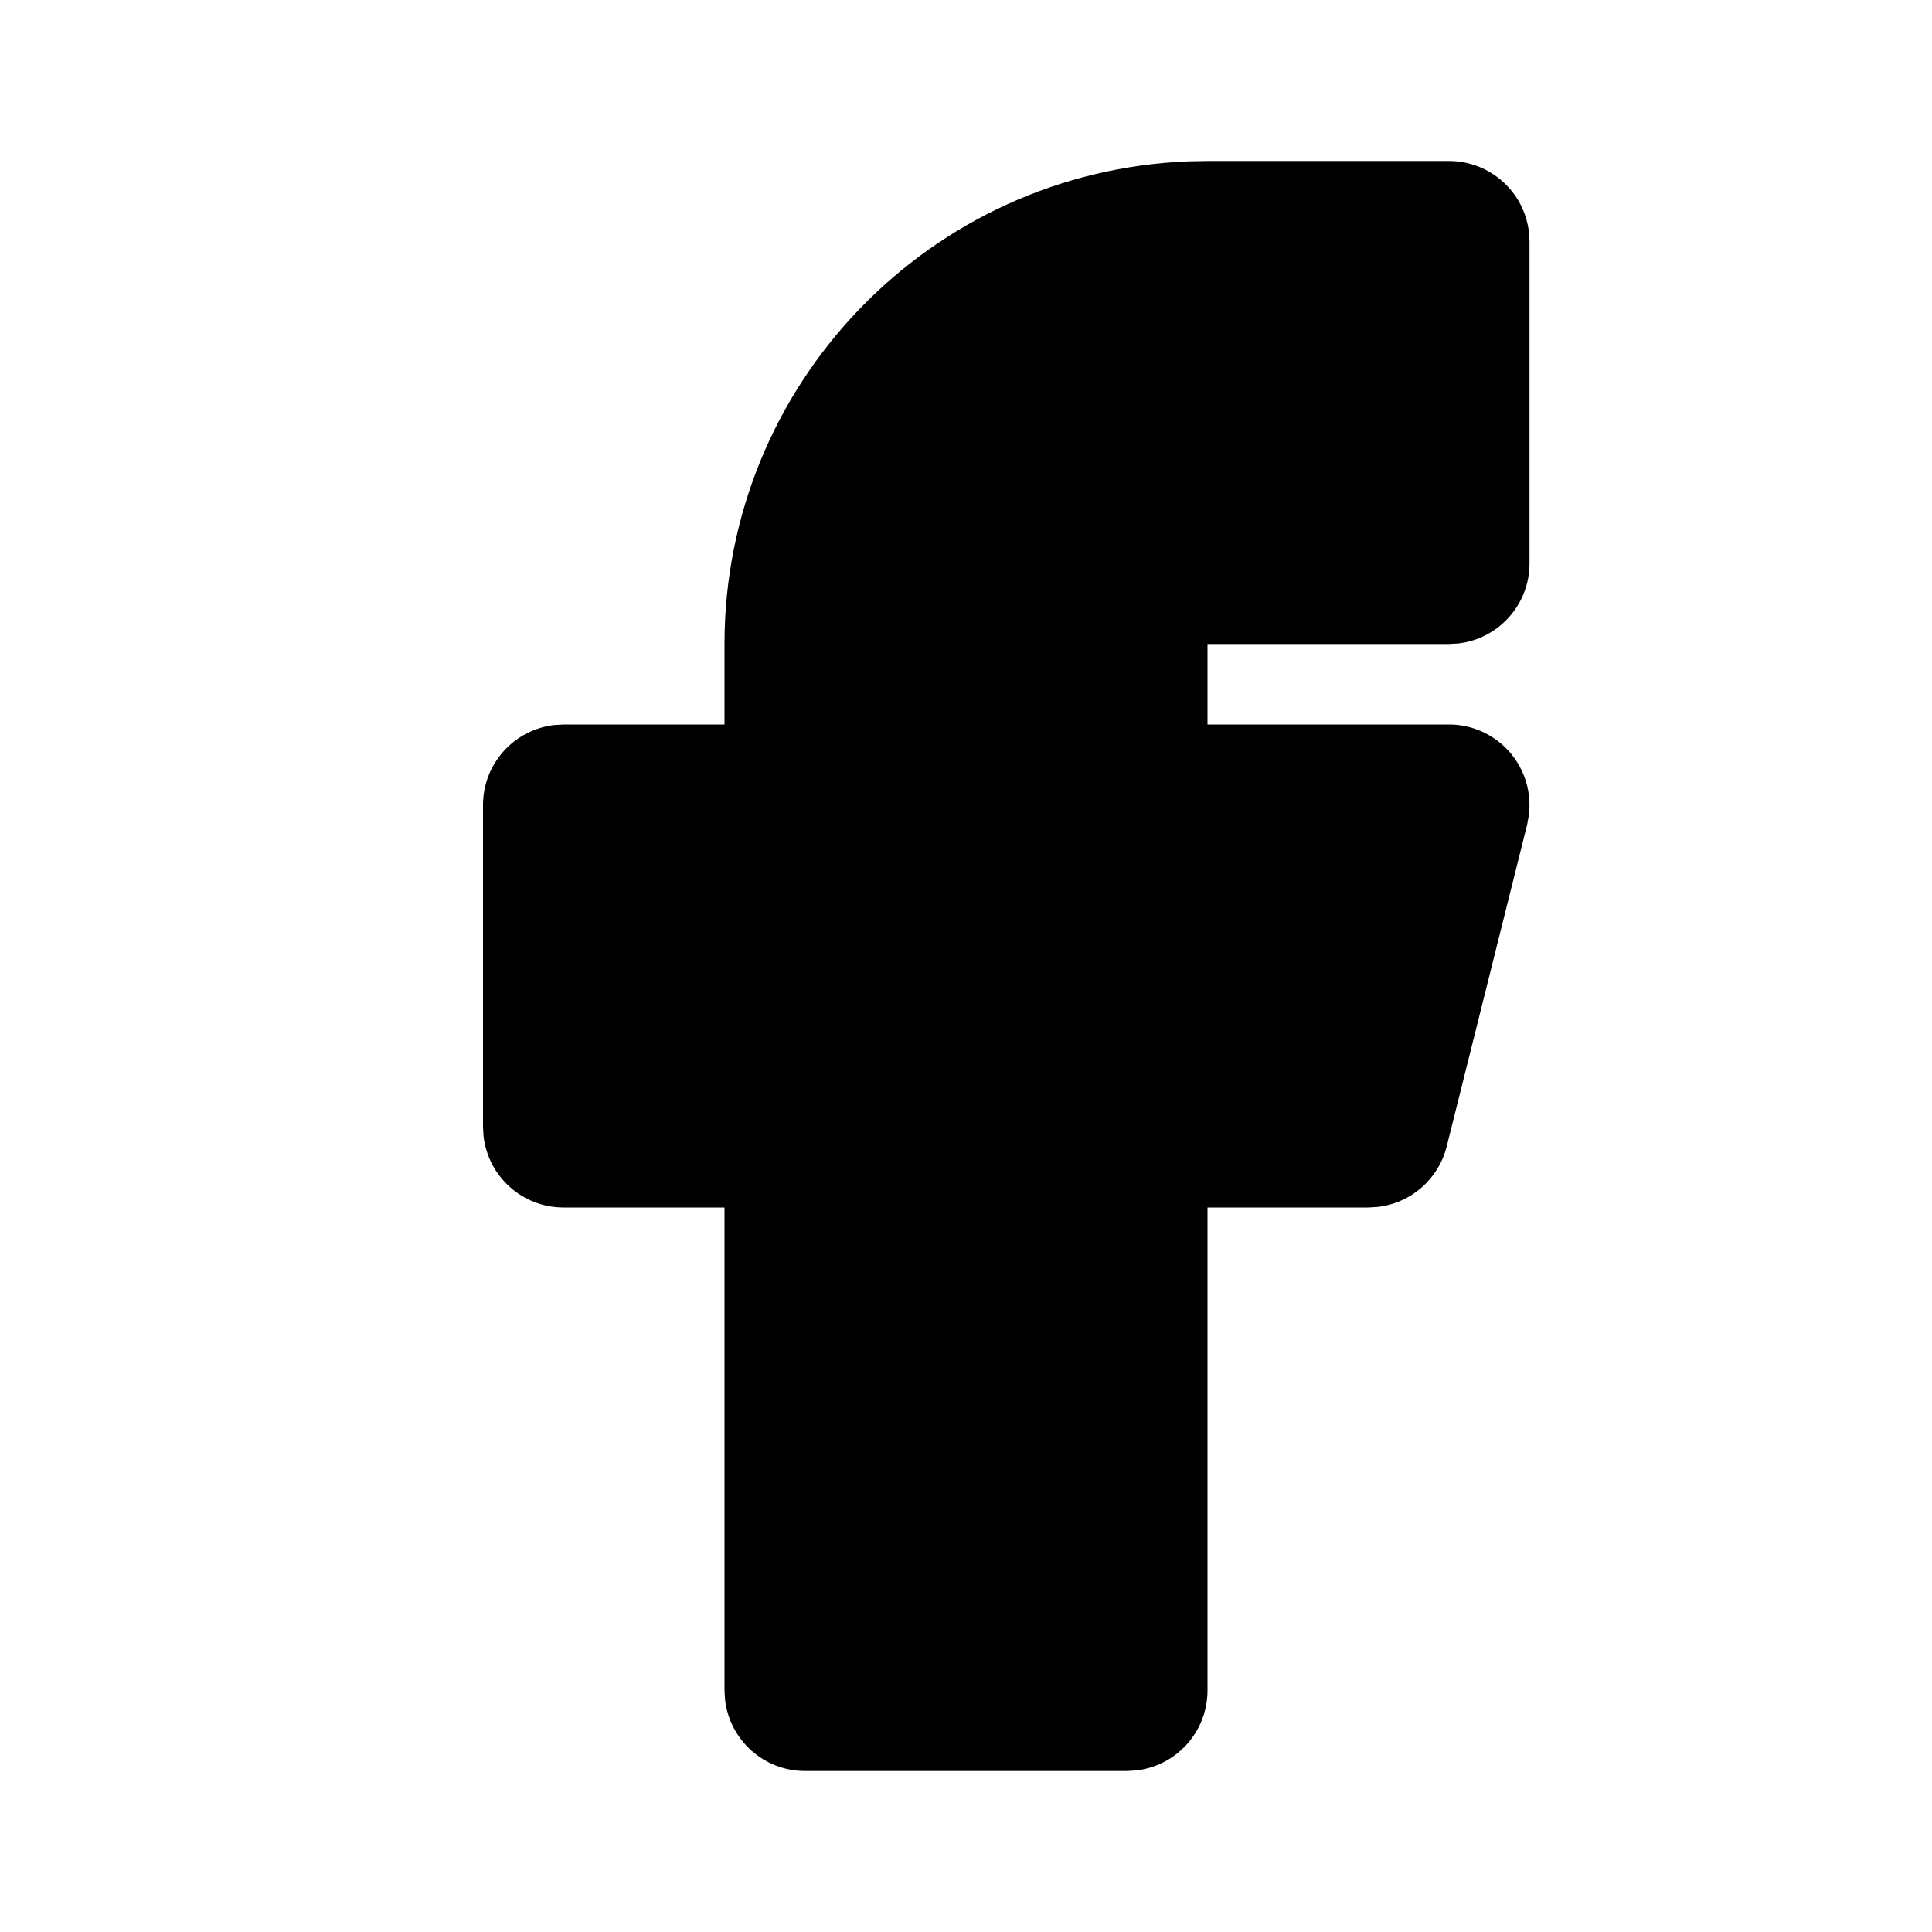
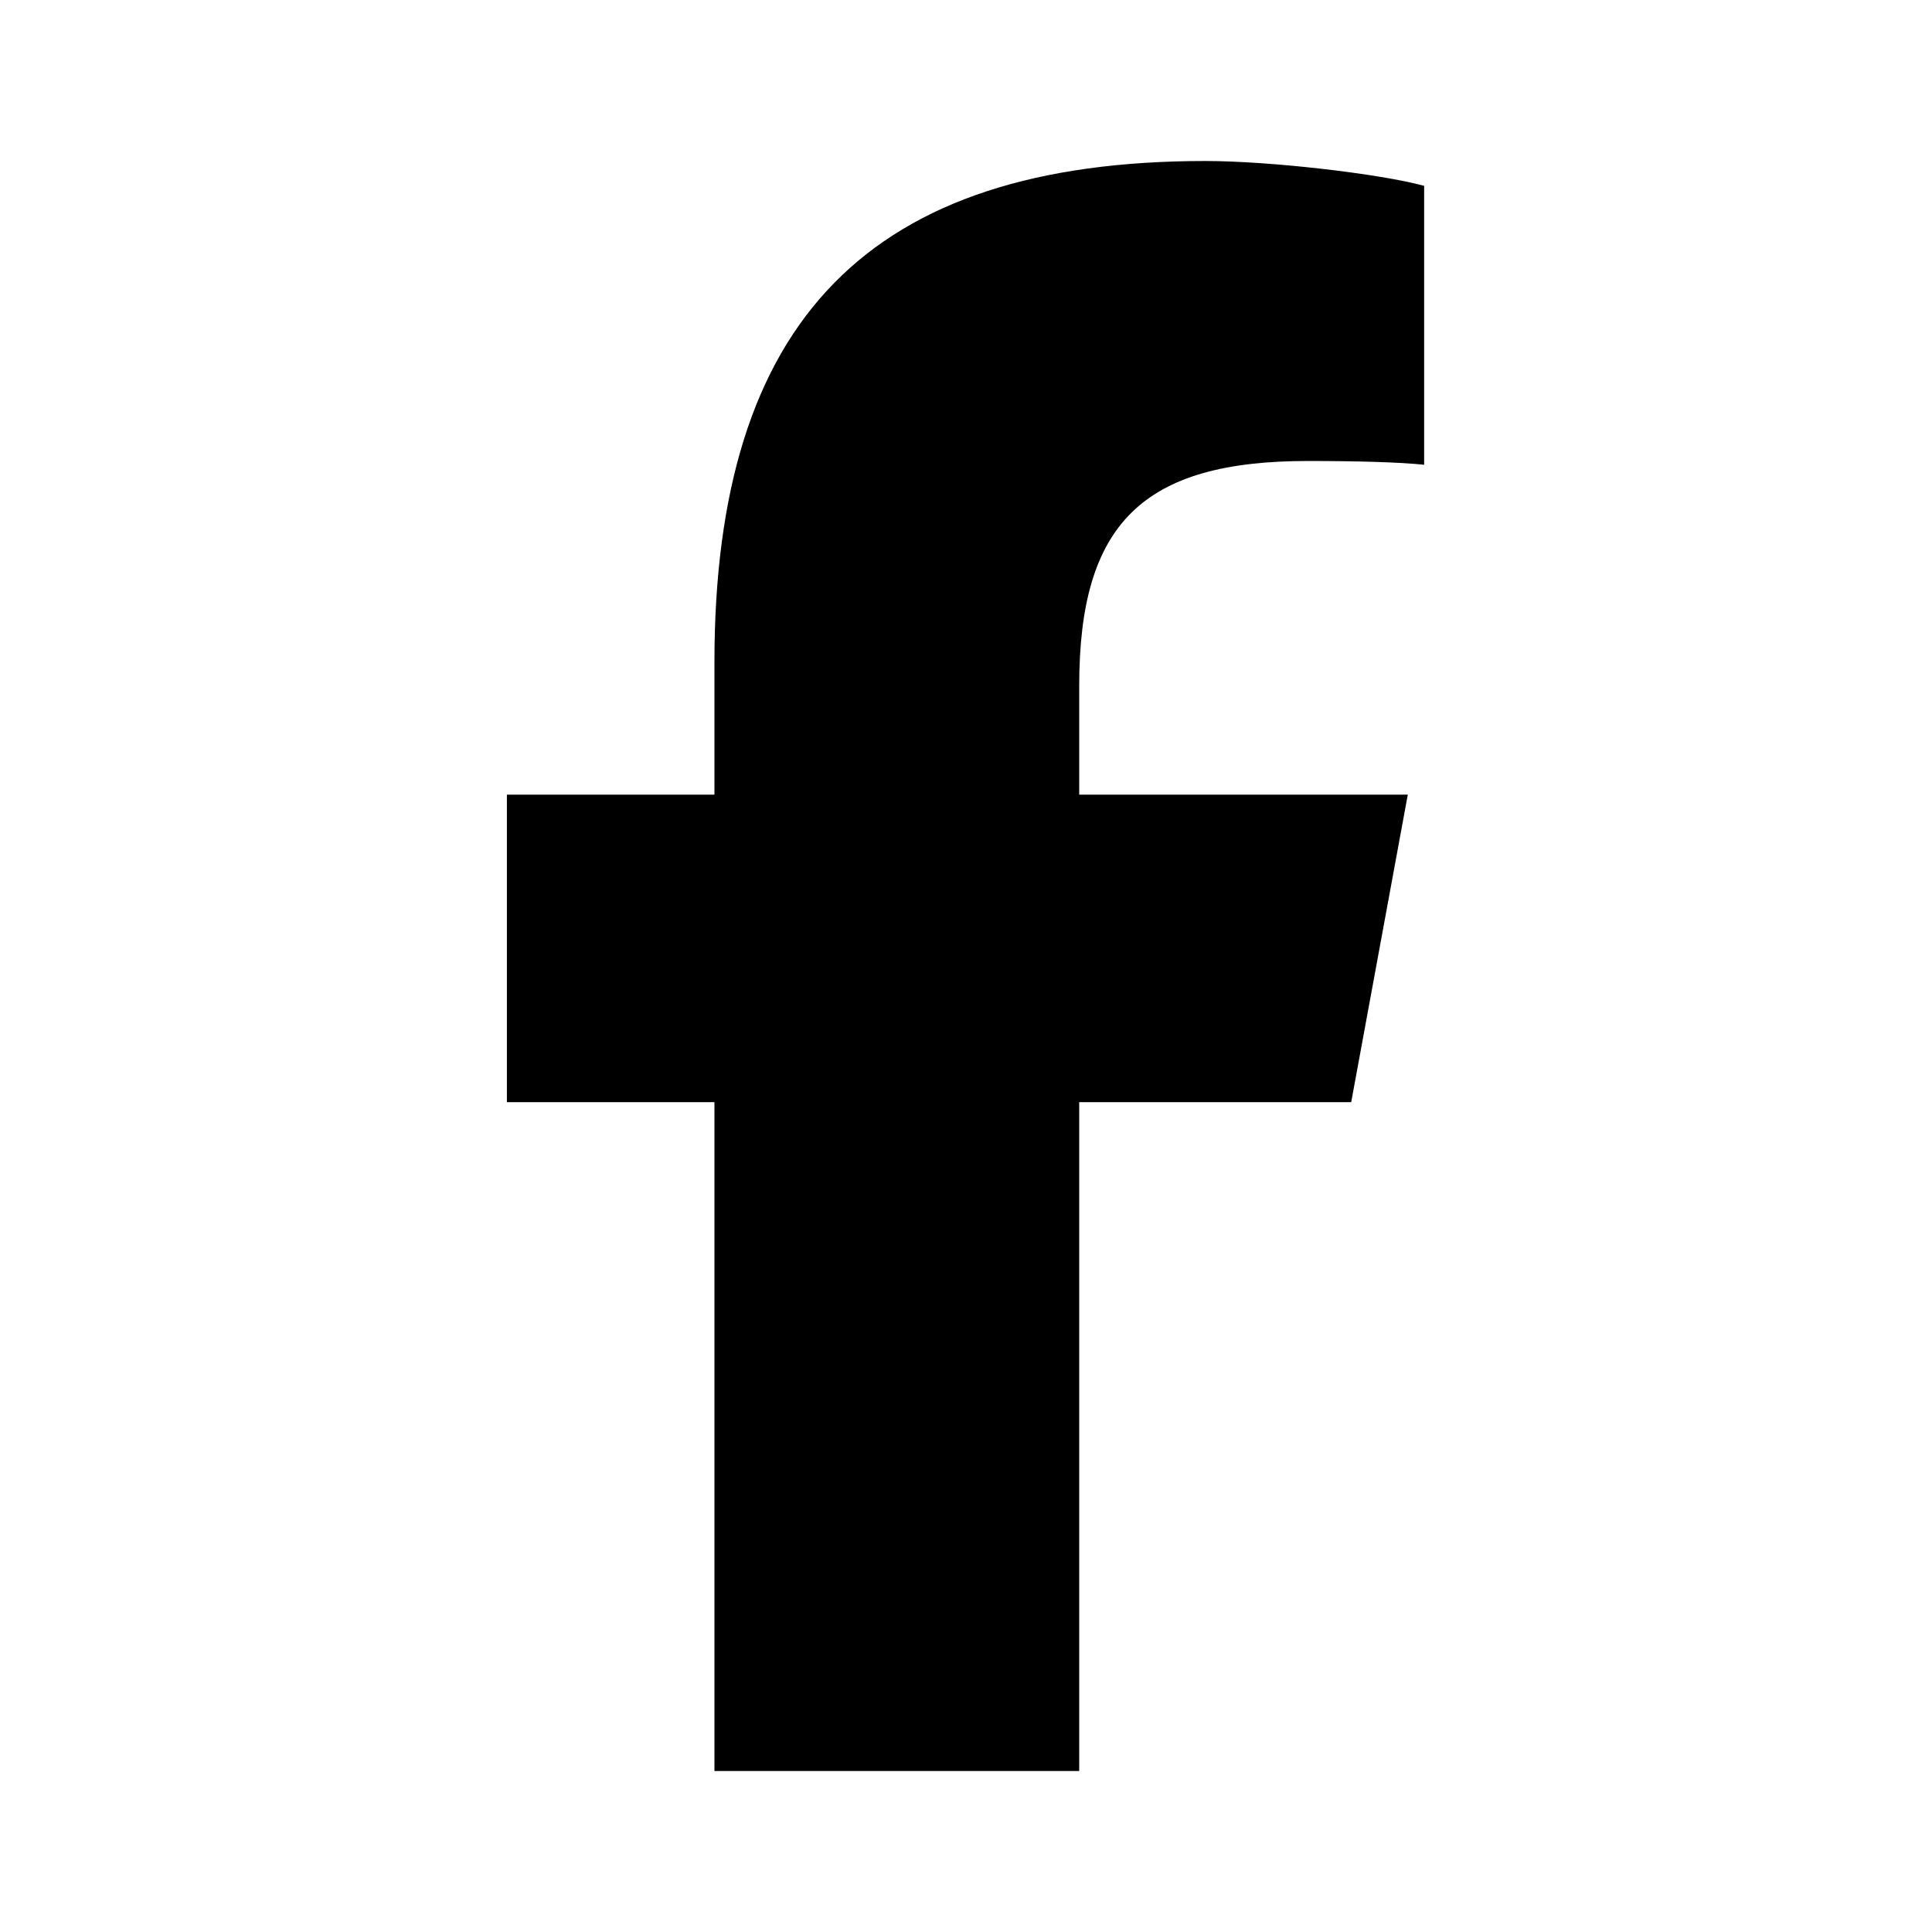
- <svg xmlns="http://www.w3.org/2000/svg" width="24" height="24" viewBox="0 0 24 24" fill="currentColor" class="icon icon-tabler icons-tabler-filled icon-tabler-brand-facebook">
-   <path stroke="none" d="M0 0h24v24H0z" fill="none" />
-   <path d="M18 2a1 1 0 0 1 .993 .883l.007 .117v4a1 1 0 0 1 -.883 .993l-.117 .007h-3v1h3a1 1 0 0 1 .991 1.131l-.02 .112l-1 4a1 1 0 0 1 -.858 .75l-.113 .007h-2v6a1 1 0 0 1 -.883 .993l-.117 .007h-4a1 1 0 0 1 -.993 -.883l-.007 -.117v-6h-2a1 1 0 0 1 -.993 -.883l-.007 -.117v-4a1 1 0 0 1 .883 -.993l.117 -.007h2v-1a6 6 0 0 1 5.775 -5.996l.225 -.004h3z" />
+ <svg xmlns="http://www.w3.org/2000/svg" width="24" height="24" viewBox="0 0 24 24" fill="currentColor" class="icon icon-brand-facebook">
+   <path transform="translate(5.75 2) scale(0.0390625)" d="M80 299.3V512H196V299.3h86.5l18-97.8H196V166.9c0-51.7 20.3-71.5 72.7-71.5c16.3 0 29.4 .4 37 1.2V7.9C291.4 4 256.4 0 236.2 0C129.3 0 80 50.5 80 159.4v42.1H14v97.8H80z" />
</svg>
